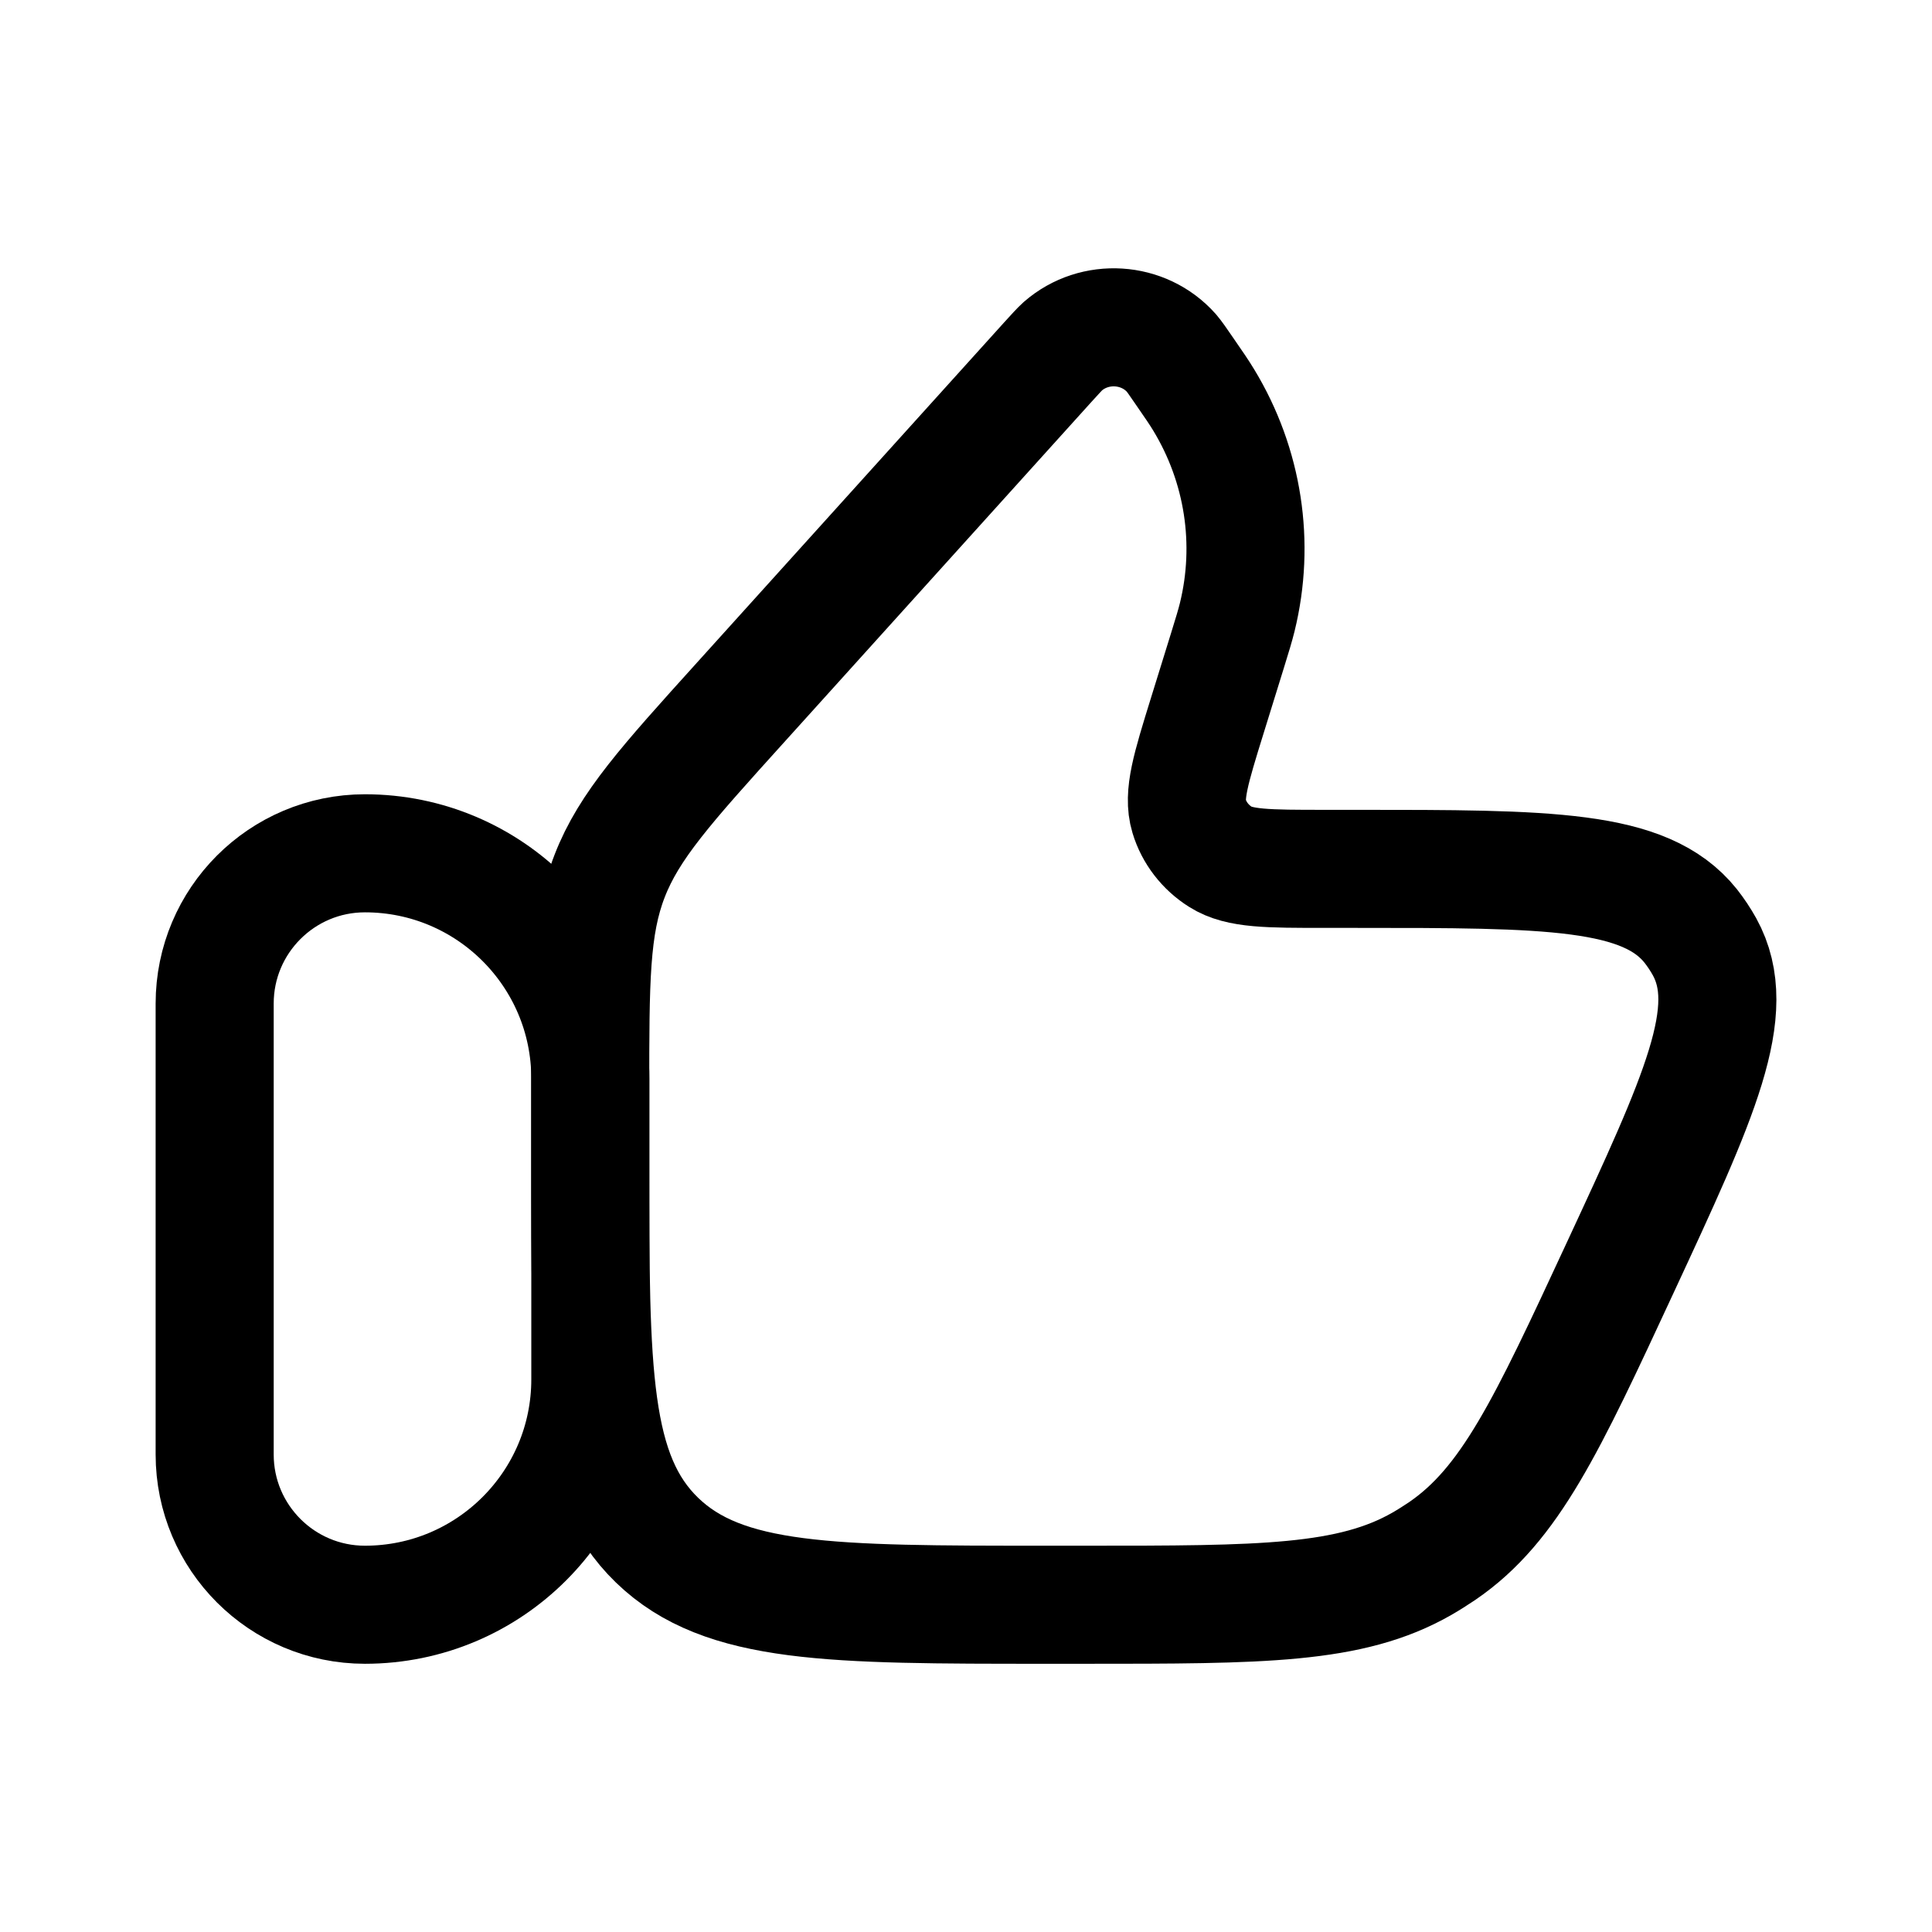
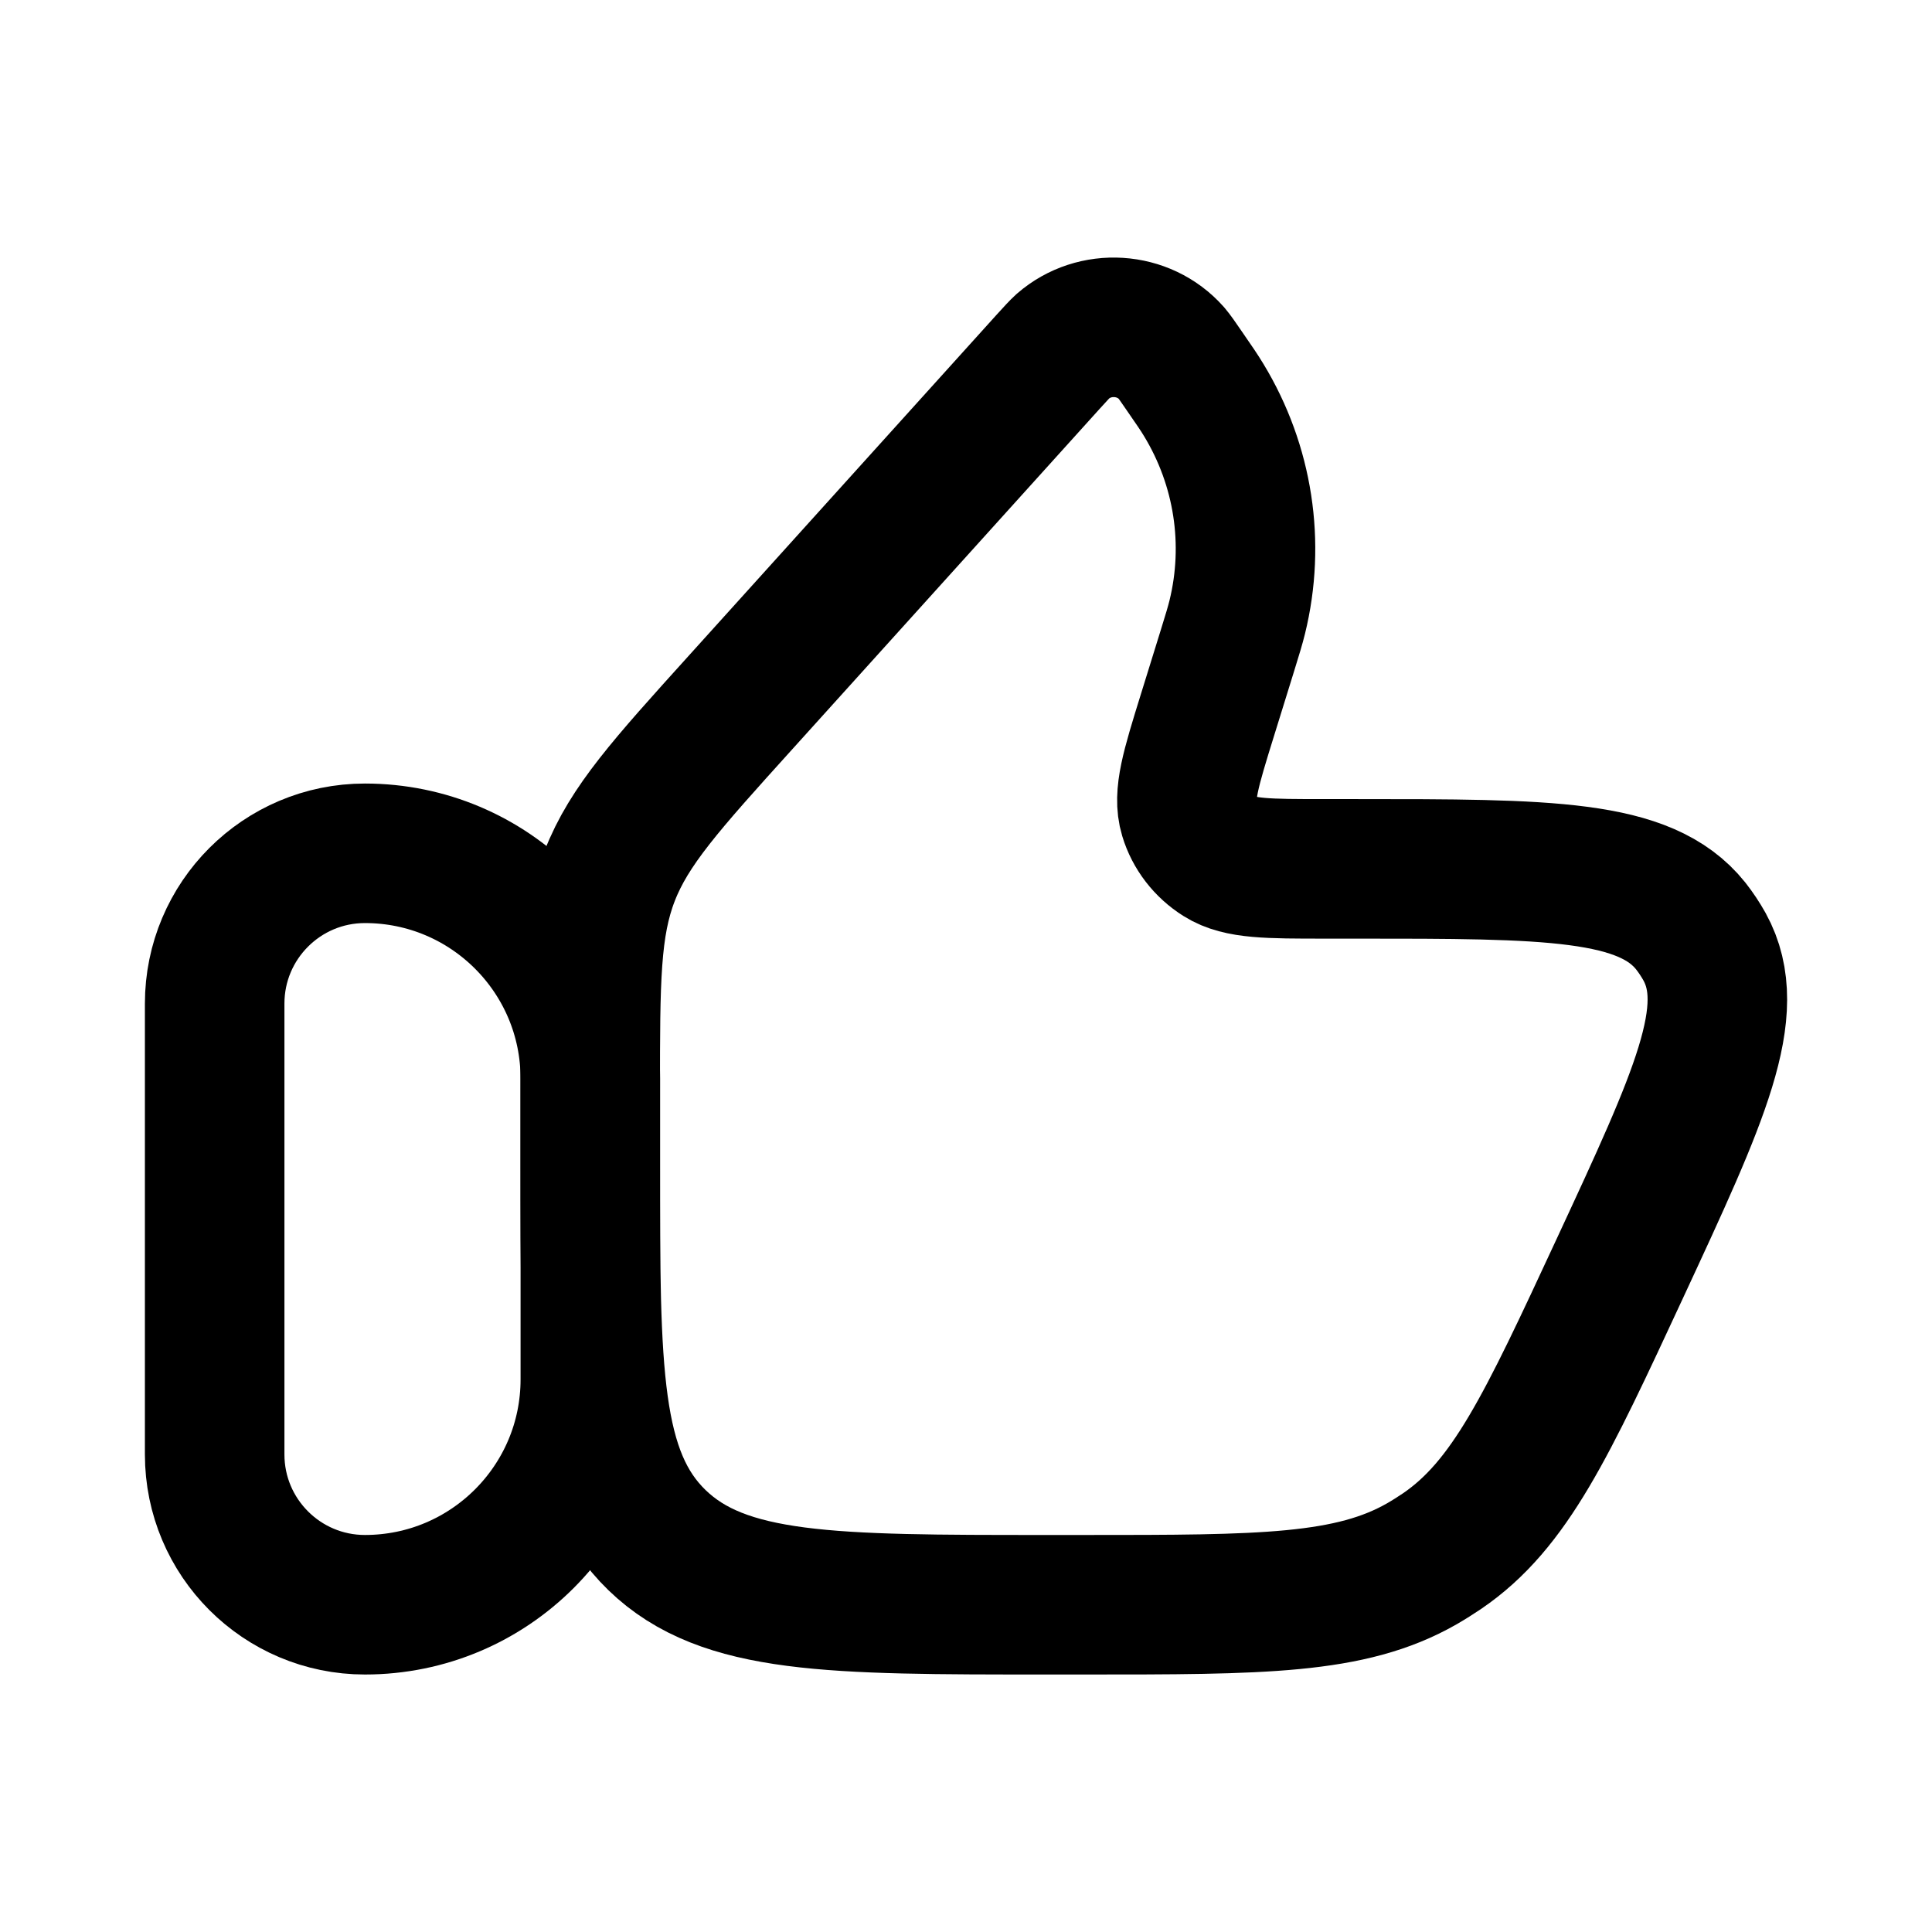
<svg xmlns="http://www.w3.org/2000/svg" viewBox="0 0 18 18" fill="none">
-   <path d="M2 9.35C2 8.577 2.627 7.95 3.4 7.95C4.56 7.95 5.5 8.89 5.5 10.05V12.851C5.5 14.011 4.56 14.951 3.4 14.951C2.627 14.951 2 14.324 2 13.551V9.35Z" stroke="currentColor" stroke-width="1.1" stroke-linecap="round" stroke-linejoin="round" />
-   <path d="M11.435 6.064L11.248 6.667C11.095 7.16 11.019 7.407 11.078 7.602C11.125 7.759 11.23 7.895 11.372 7.984C11.548 8.095 11.813 8.095 12.345 8.095H12.628C14.427 8.095 15.327 8.095 15.752 8.627C15.8 8.688 15.843 8.753 15.881 8.821C16.208 9.415 15.836 10.215 15.093 11.815C14.411 13.284 14.07 14.018 13.436 14.451C13.375 14.492 13.312 14.532 13.248 14.569C12.581 14.951 11.755 14.951 10.103 14.951H9.745C7.743 14.951 6.743 14.951 6.121 14.349C5.499 13.746 5.499 12.777 5.499 10.837V10.156C5.499 9.137 5.499 8.627 5.68 8.161C5.861 7.694 6.207 7.311 6.9 6.544L9.764 3.372C9.836 3.293 9.872 3.253 9.903 3.225C10.199 2.968 10.655 2.997 10.914 3.289C10.941 3.321 10.972 3.365 11.032 3.453C11.127 3.59 11.174 3.659 11.215 3.727C11.585 4.337 11.696 5.062 11.527 5.75C11.508 5.827 11.484 5.906 11.435 6.064Z" stroke="currentColor" stroke-width="1.1" stroke-linecap="round" stroke-linejoin="round" />
+   <path d="M2 9.35C2 8.577 2.627 7.95 3.4 7.95C4.56 7.95 5.5 8.89 5.5 10.05V12.851C5.5 14.011 4.56 14.951 3.4 14.951C2.627 14.951 2 14.324 2 13.551V9.35Z" stroke="currentColor" stroke-width="1.3" stroke-linecap="round" stroke-linejoin="round" />
+   <path d="M11.435 6.064L11.248 6.667C11.095 7.16 11.019 7.407 11.078 7.602C11.125 7.759 11.23 7.895 11.372 7.984C11.548 8.095 11.813 8.095 12.345 8.095H12.628C14.427 8.095 15.327 8.095 15.752 8.627C15.8 8.688 15.843 8.753 15.881 8.821C16.208 9.415 15.836 10.215 15.093 11.815C14.411 13.284 14.07 14.018 13.436 14.451C13.375 14.492 13.312 14.532 13.248 14.569C12.581 14.951 11.755 14.951 10.103 14.951H9.745C7.743 14.951 6.743 14.951 6.121 14.349C5.499 13.746 5.499 12.777 5.499 10.837V10.156C5.499 9.137 5.499 8.627 5.68 8.161C5.861 7.694 6.207 7.311 6.9 6.544L9.764 3.372C9.836 3.293 9.872 3.253 9.903 3.225C10.199 2.968 10.655 2.997 10.914 3.289C10.941 3.321 10.972 3.365 11.032 3.453C11.127 3.59 11.174 3.659 11.215 3.727C11.585 4.337 11.696 5.062 11.527 5.75C11.508 5.827 11.484 5.906 11.435 6.064Z" stroke="currentColor" stroke-width="1.3" stroke-linecap="round" stroke-linejoin="round" />
</svg>
